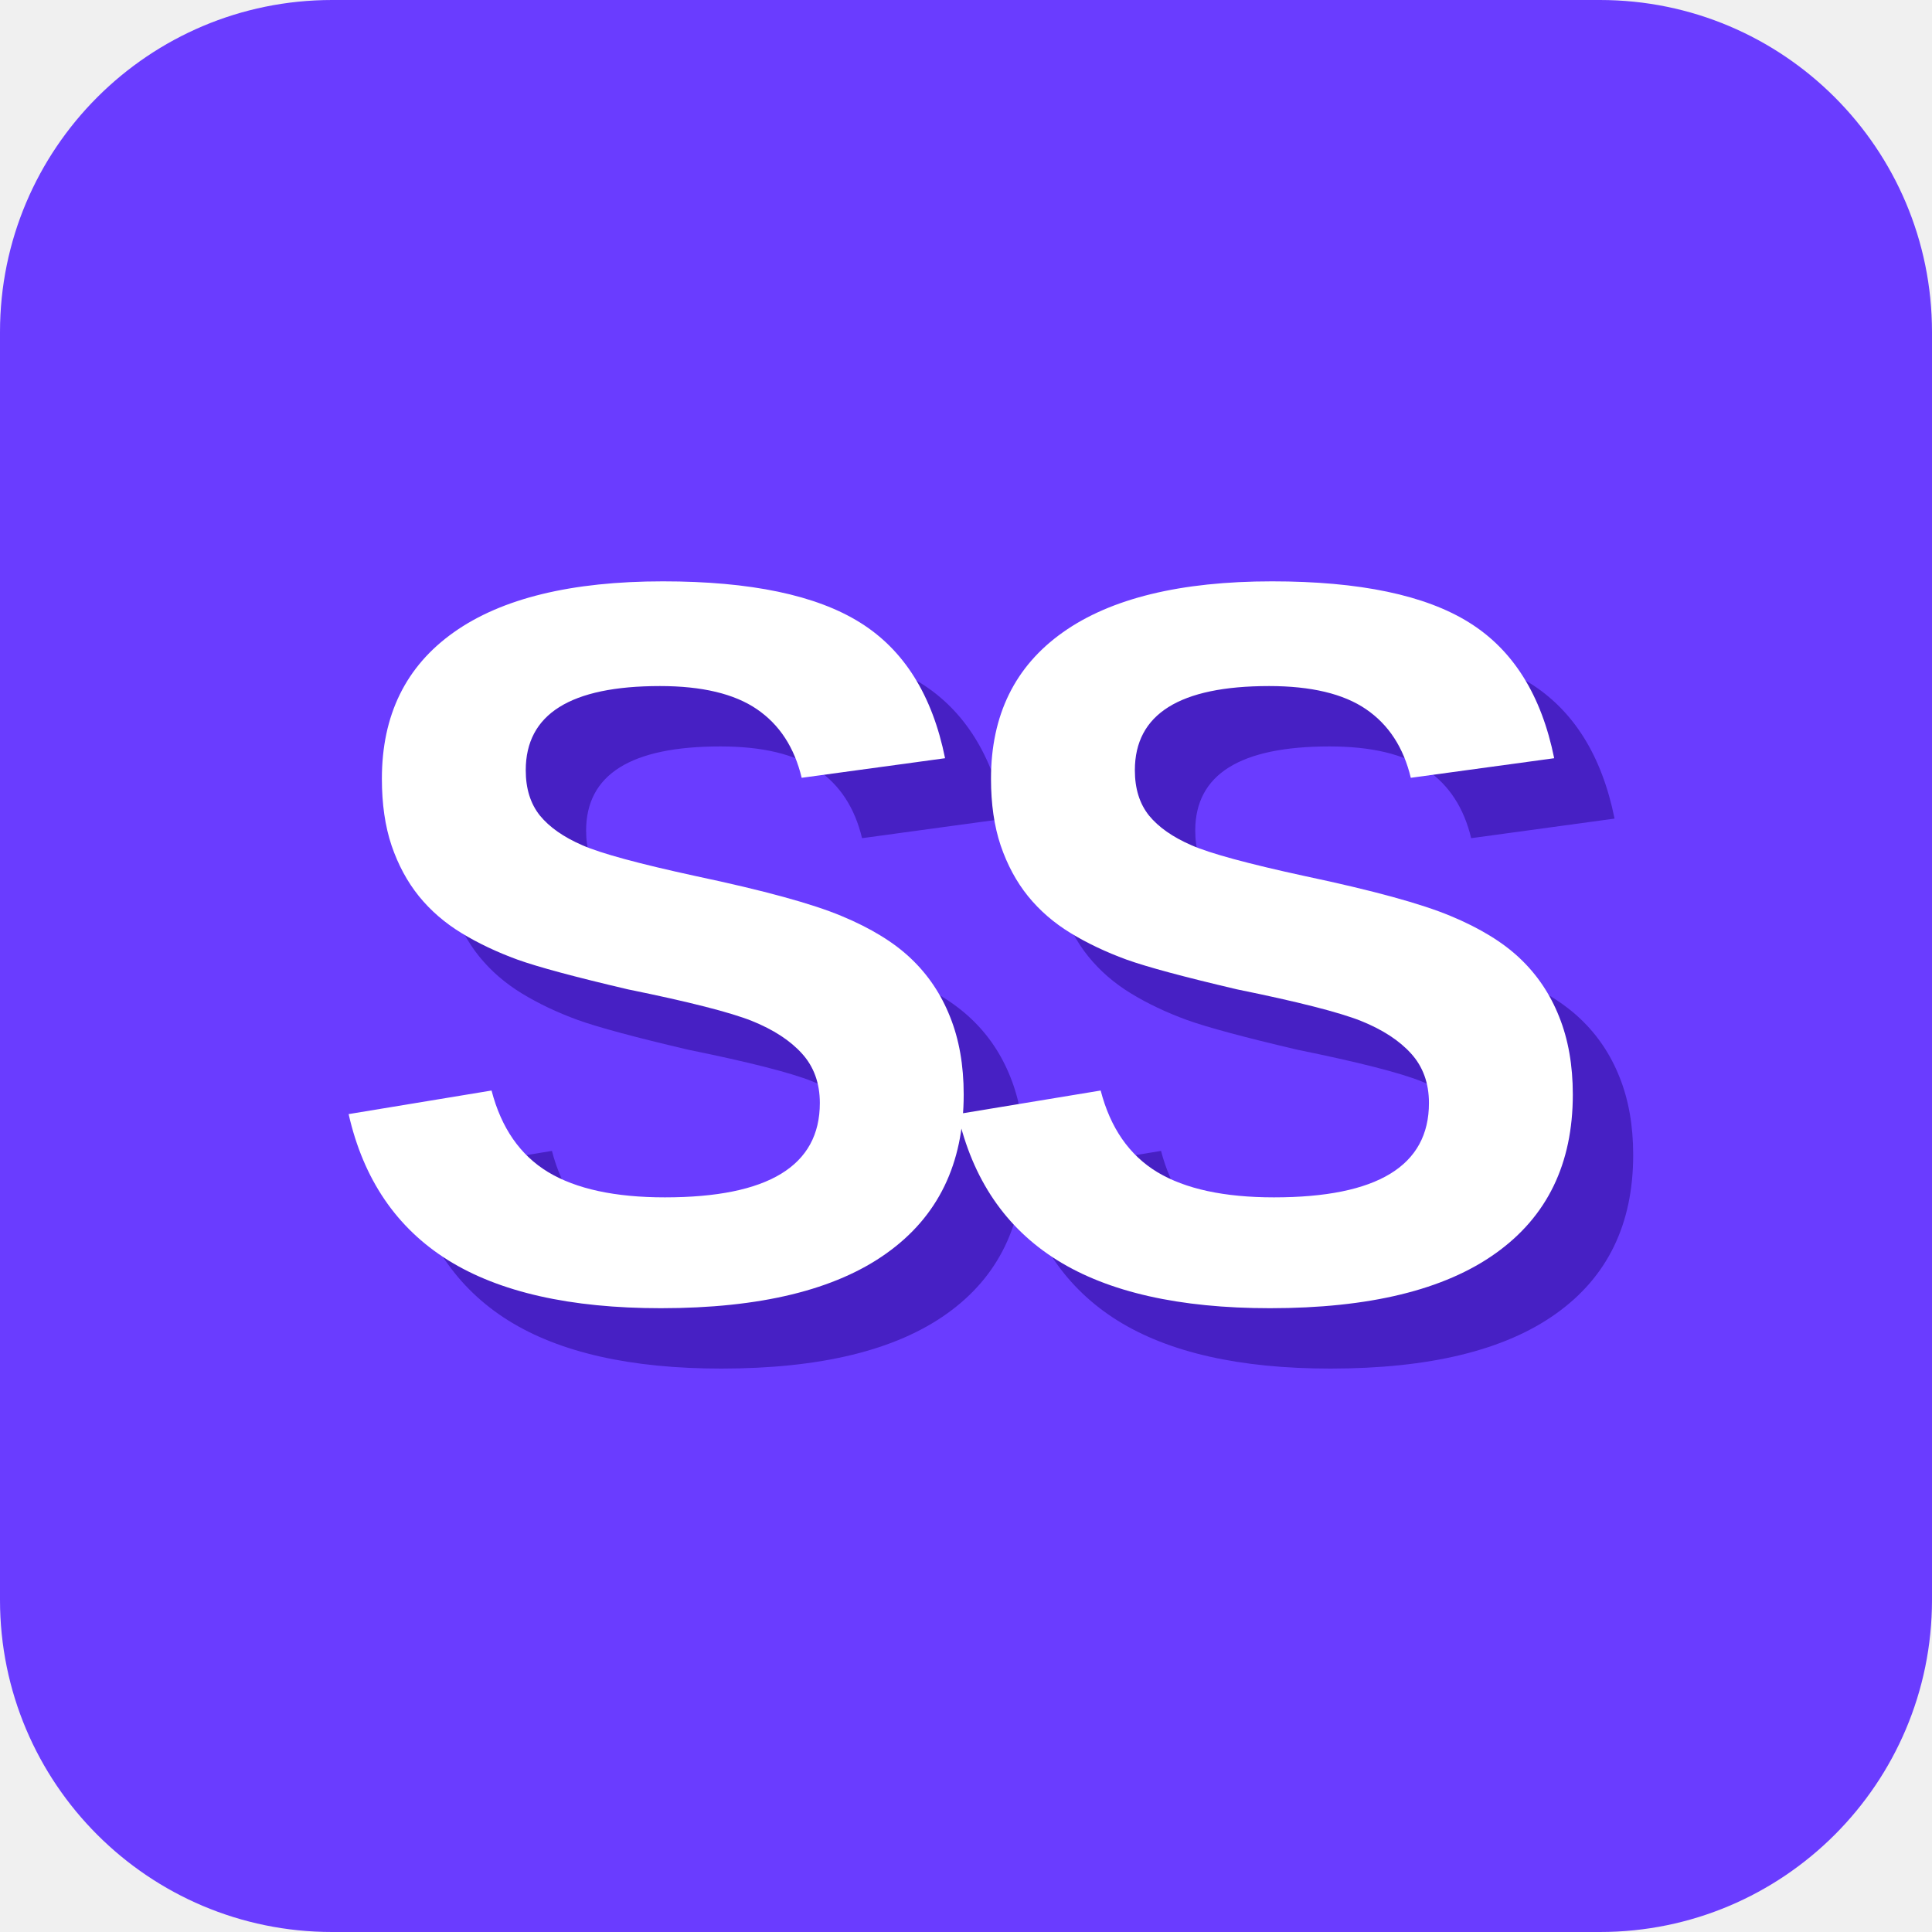
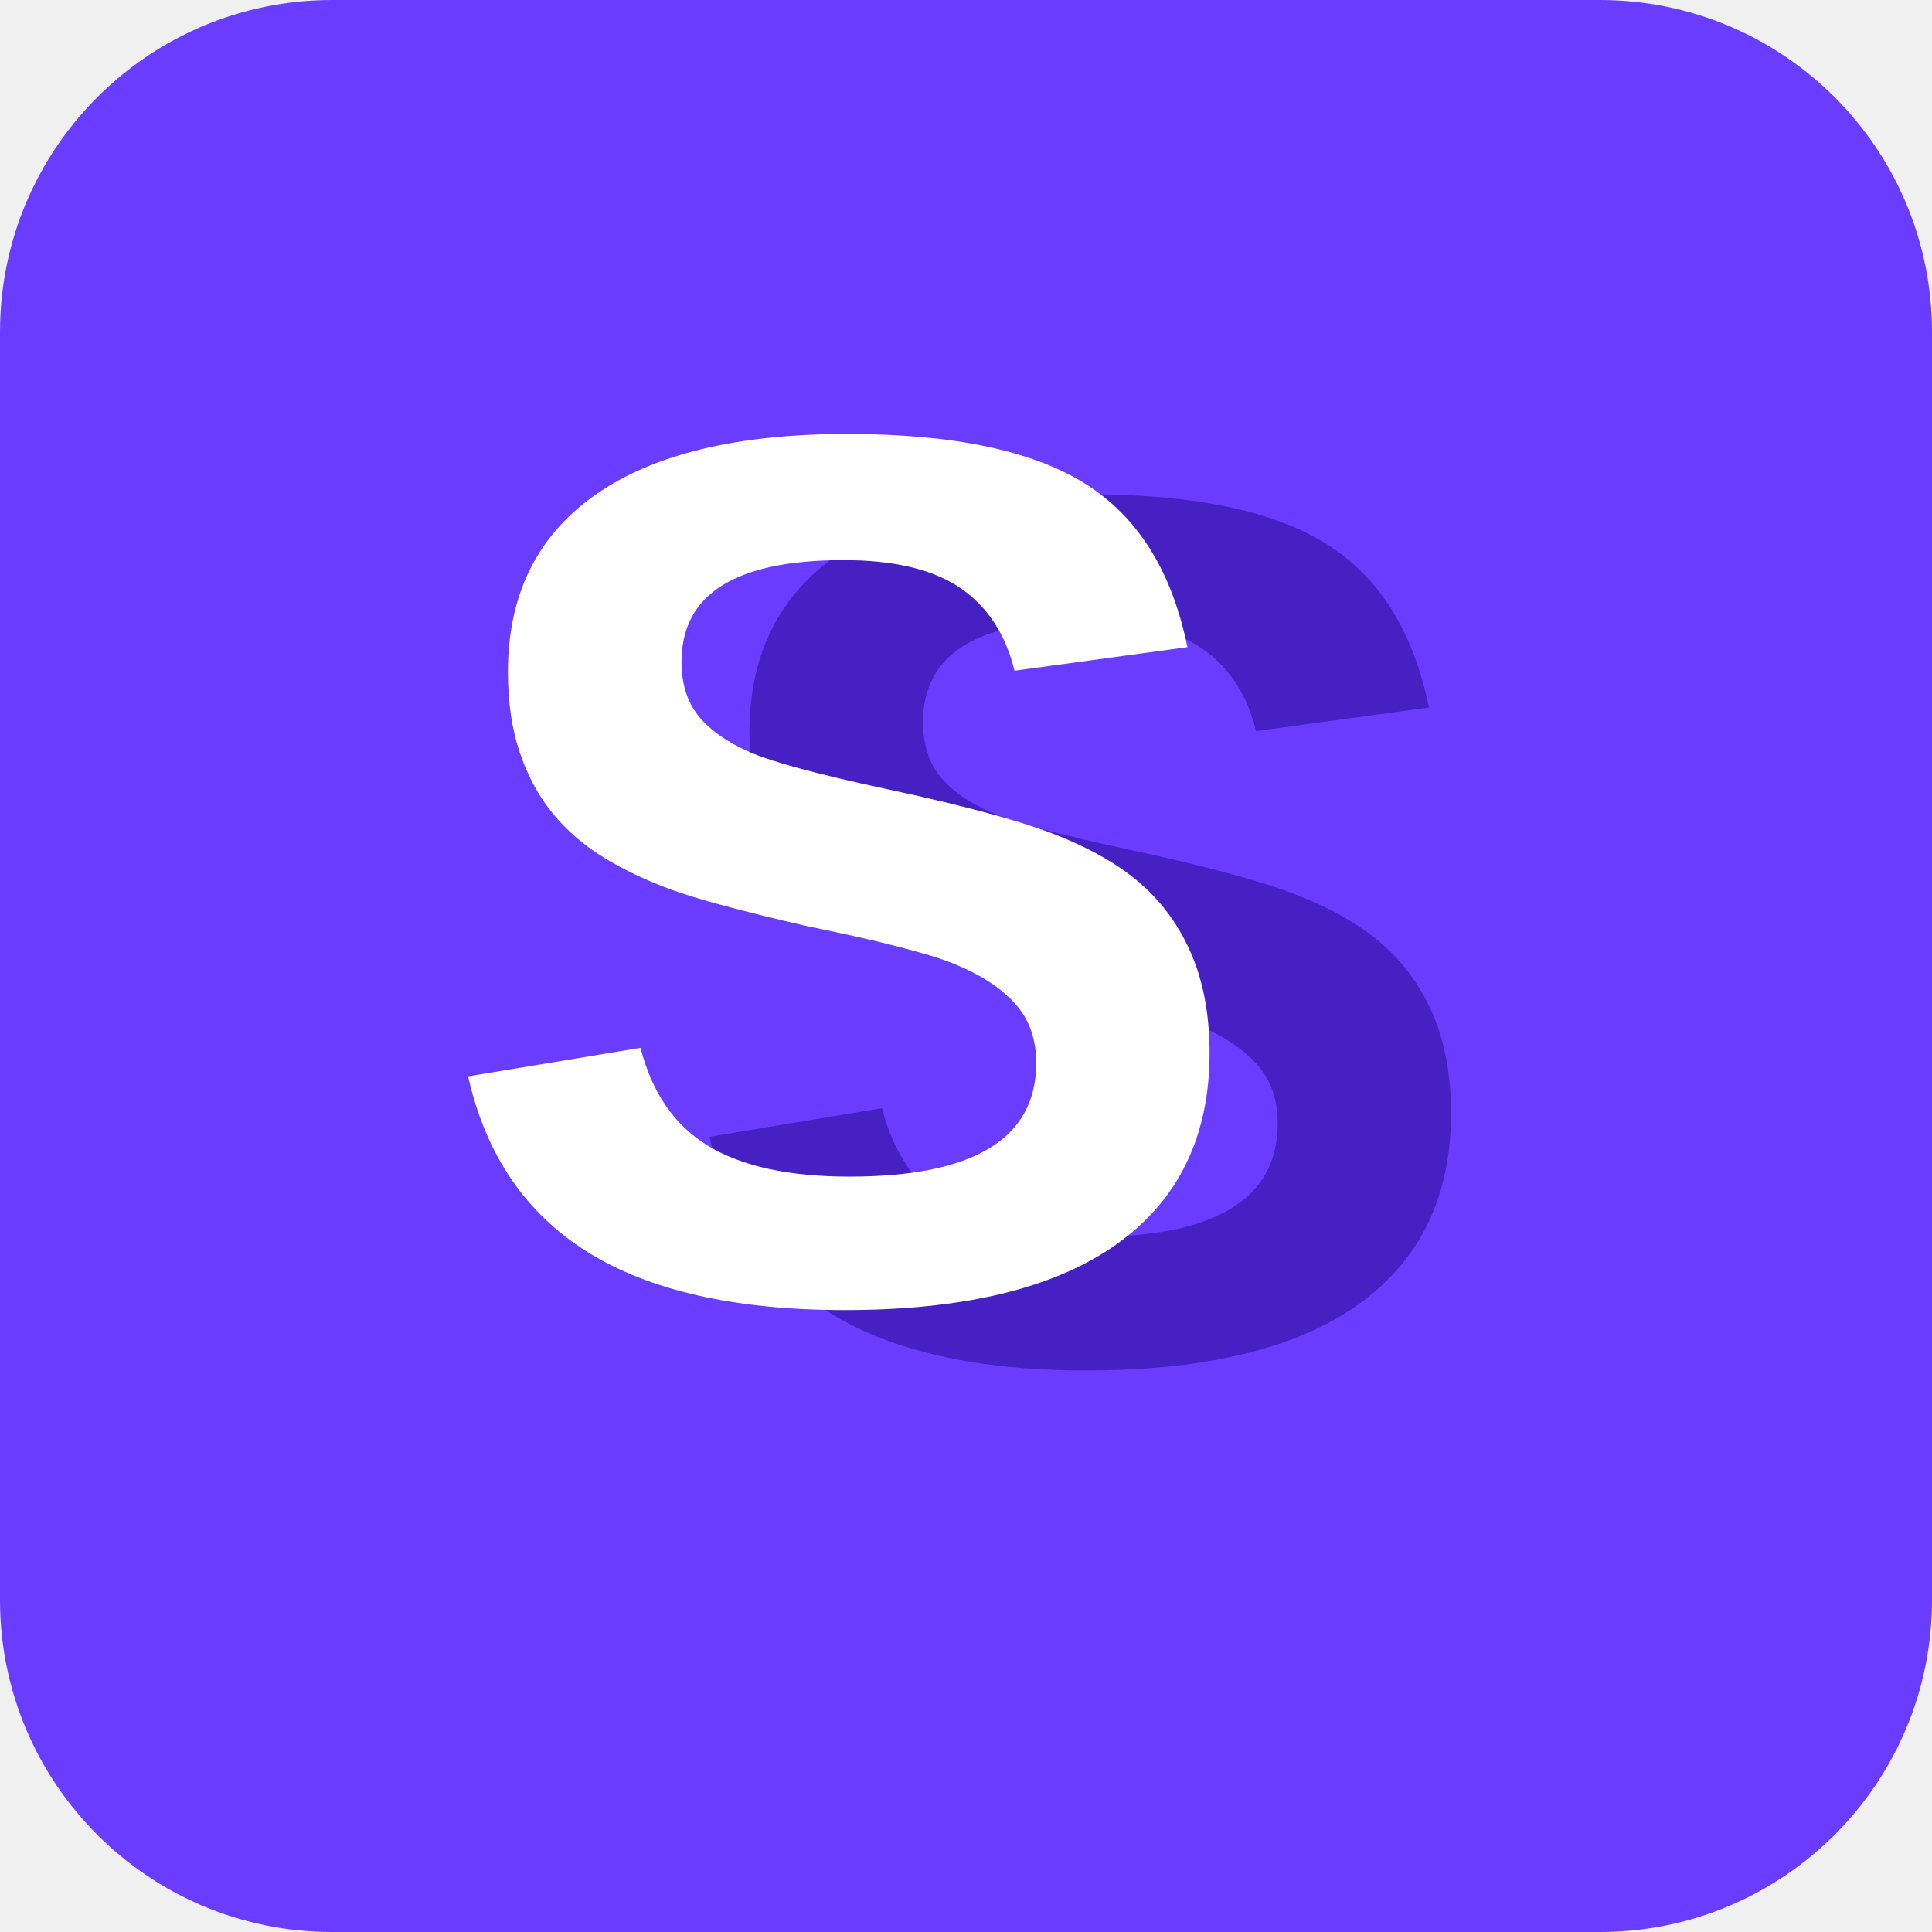
<svg xmlns="http://www.w3.org/2000/svg" viewBox="0 0 128 128" role="img" aria-label="Source Sight">
  <rect width="128" height="128" rx="22" fill="#6A3CFF" />
-   <text x="68" y="90" text-anchor="middle" fill="#4720c4" font-family="Avenir Next, Helvetica Neue, Arial, sans-serif" font-size="68" font-weight="700" letter-spacing="-5">SS</text>
-   <text x="64" y="86" text-anchor="middle" fill="#ffffff" font-family="Avenir Next, Helvetica Neue, Arial, sans-serif" font-size="68" font-weight="700" letter-spacing="-5">SS</text>
+   <text x="72" y="90" text-anchor="middle" fill="#4720c4" font-family="Avenir Next, Helvetica Neue, Arial, sans-serif" font-size="82" font-weight="700">S</text>
+   <text x="56" y="86" text-anchor="middle" fill="#ffffff" font-family="Avenir Next, Helvetica Neue, Arial, sans-serif" font-size="82" font-weight="700">S</text>
</svg>
